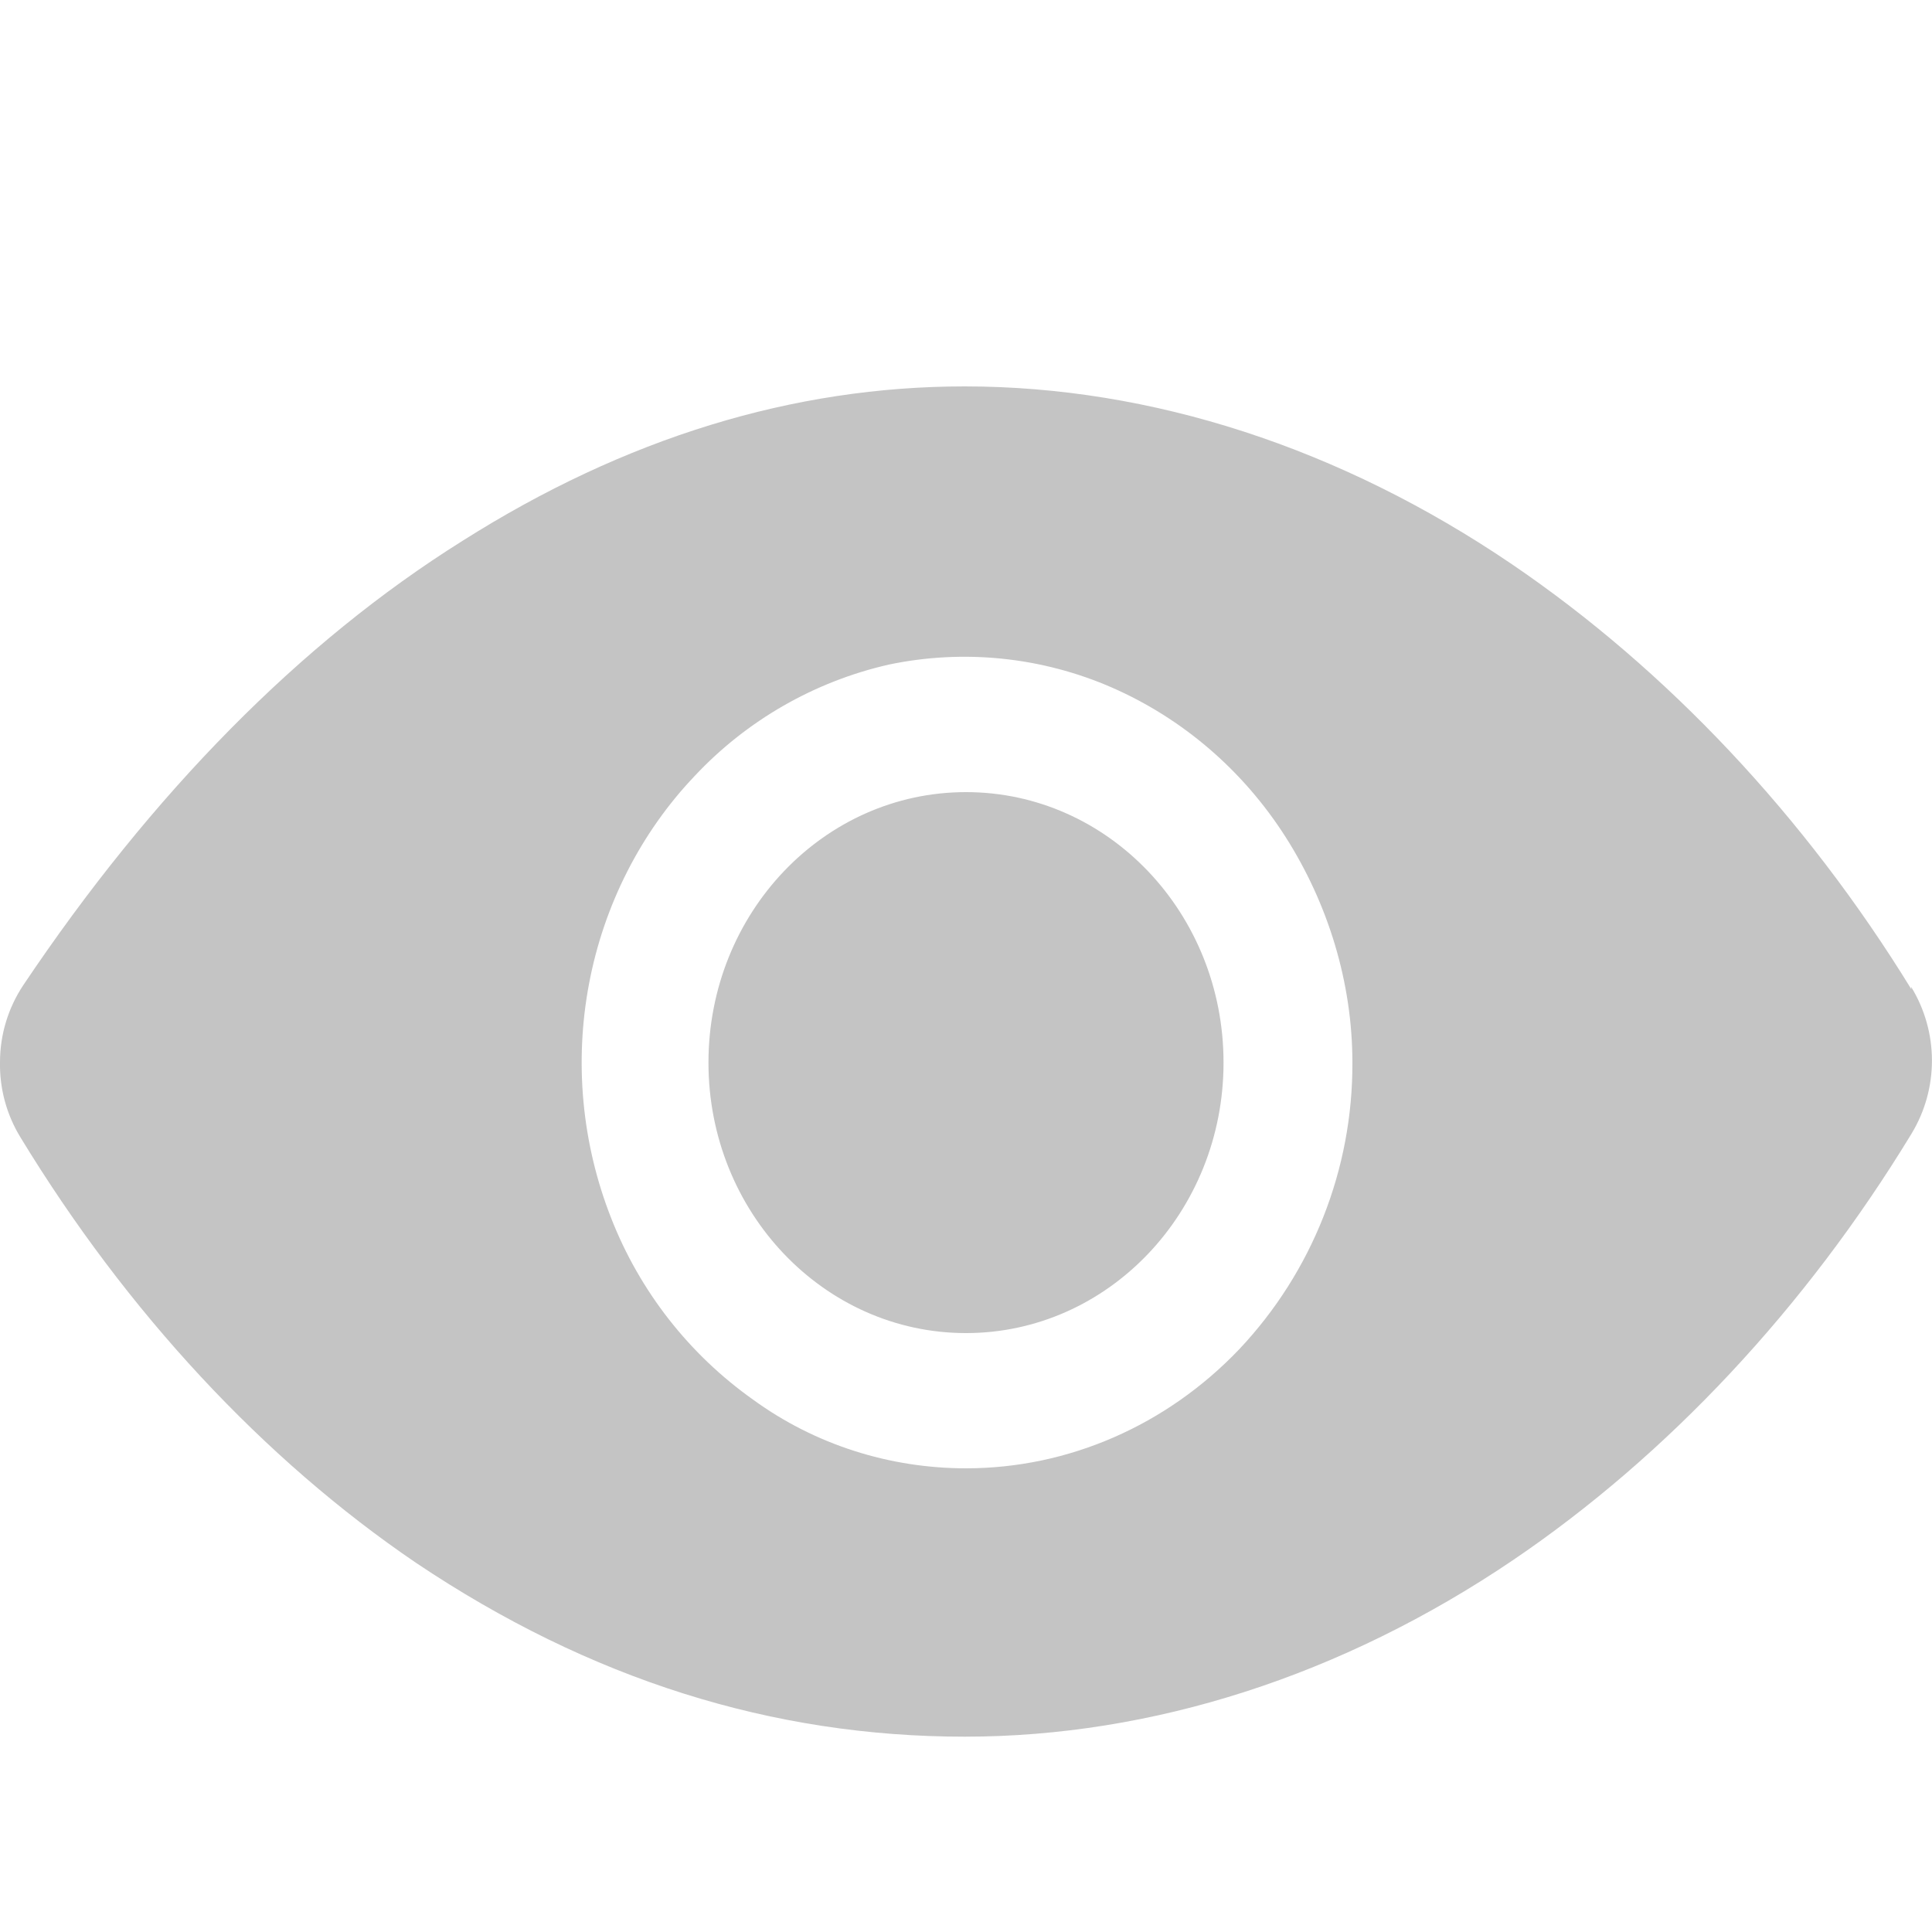
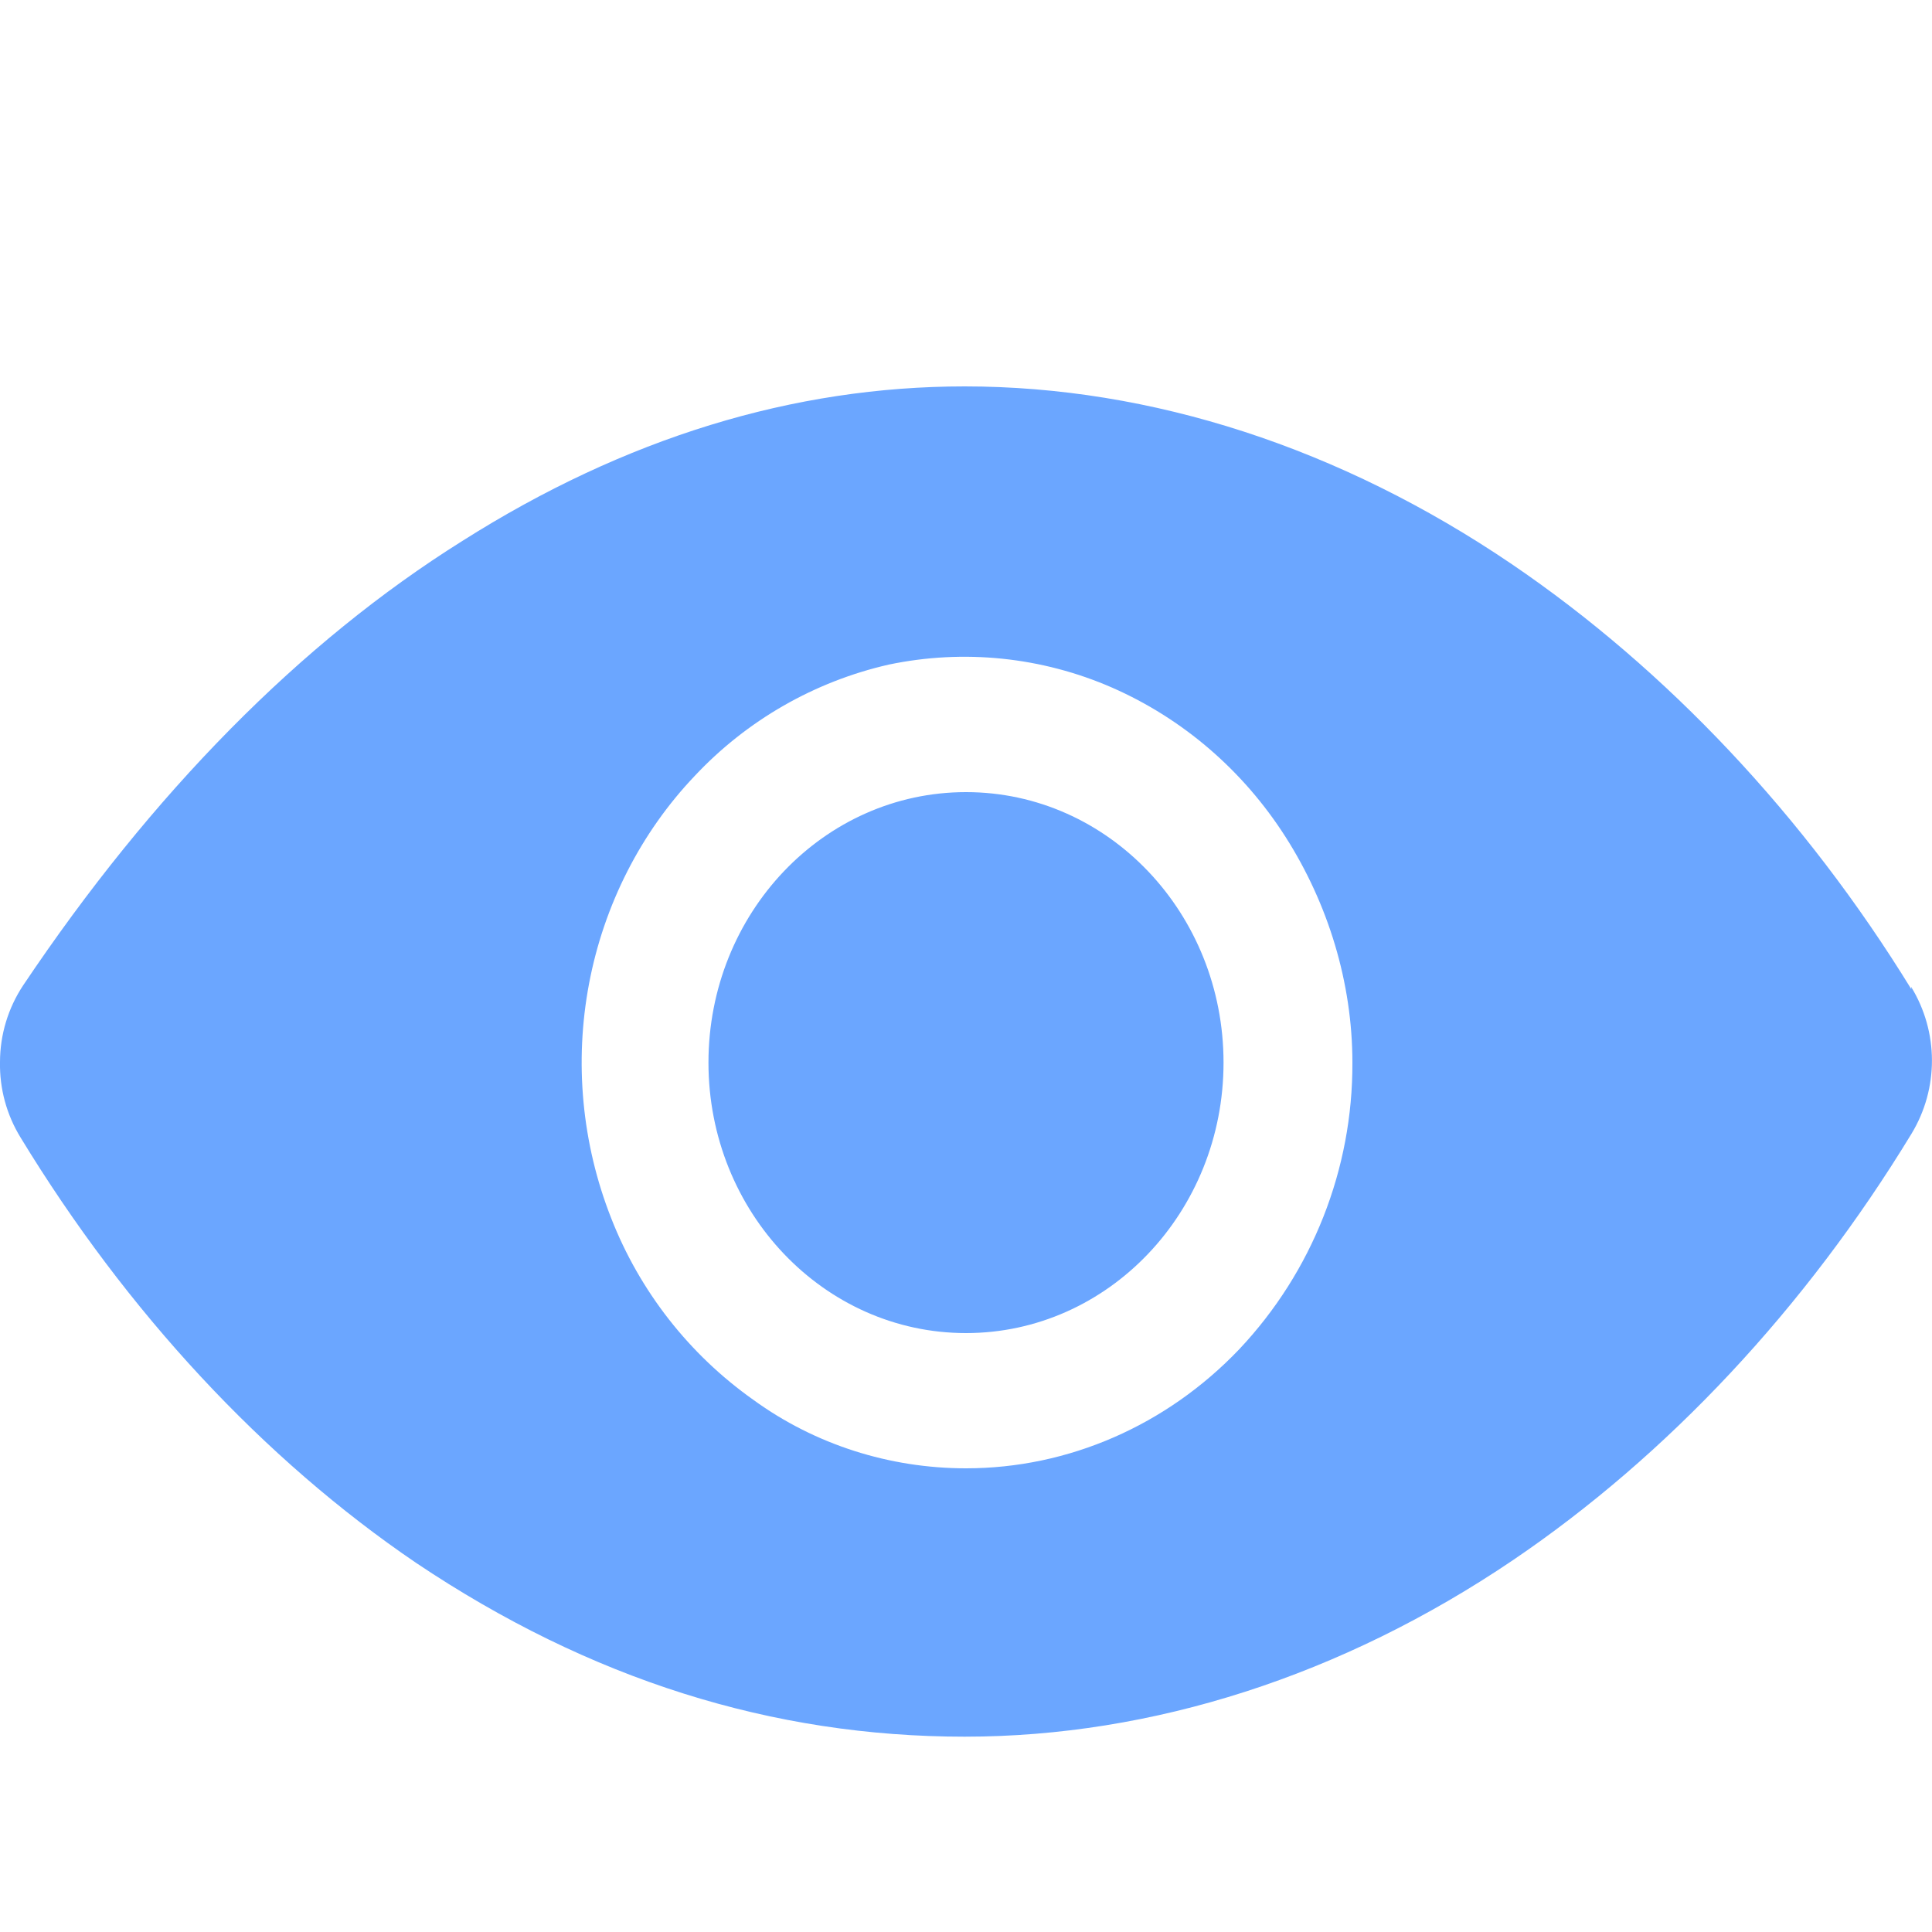
- <svg xmlns="http://www.w3.org/2000/svg" width="10" height="10" viewBox="0 0 10 10" fill="#C4C4C4">
+ <svg xmlns="http://www.w3.org/2000/svg" width="10" height="10" viewBox="0 0 10 10" fill="#6BA6FF">
  <path d="M5 6.9c.736 0 1.333-.627 1.333-1.4S5.737 4.1 5 4.1s-1.333.627-1.333 1.4S4.264 6.9 5 6.9zm4.893-1.78c-.55-.895-1.266-1.655-2.068-2.2C6.938 2.318 5.96 2 4.993 2c-.886 0-1.757.266-2.6.8C1.556 3.324.787 4.105.12 5.1a.72.72 0 0 0-.12.397.72.72 0 0 0 .106.39c.55.904 1.258 1.666 2.047 2.202.9.604 1.845.9 2.84.9.973 0 1.954-.316 2.837-.913.8-.542 1.515-1.305 2.064-2.208a.73.73 0 0 0-.002-.76zM5 7.6c-.396 0-.782-.123-1.1-.354a2.08 2.08 0 0 1-.737-.942 2.2 2.2 0 0 1-.114-1.213c.077-.407.268-.782.547-1.075A1.98 1.98 0 0 1 4.6 3.44a1.91 1.91 0 0 1 1.156.119c.365.16.678.428.898.773S7 5.085 7 5.5a2.15 2.15 0 0 1-.586 1.484C6.038 7.378 5.53 7.6 5 7.6z" />
</svg>
